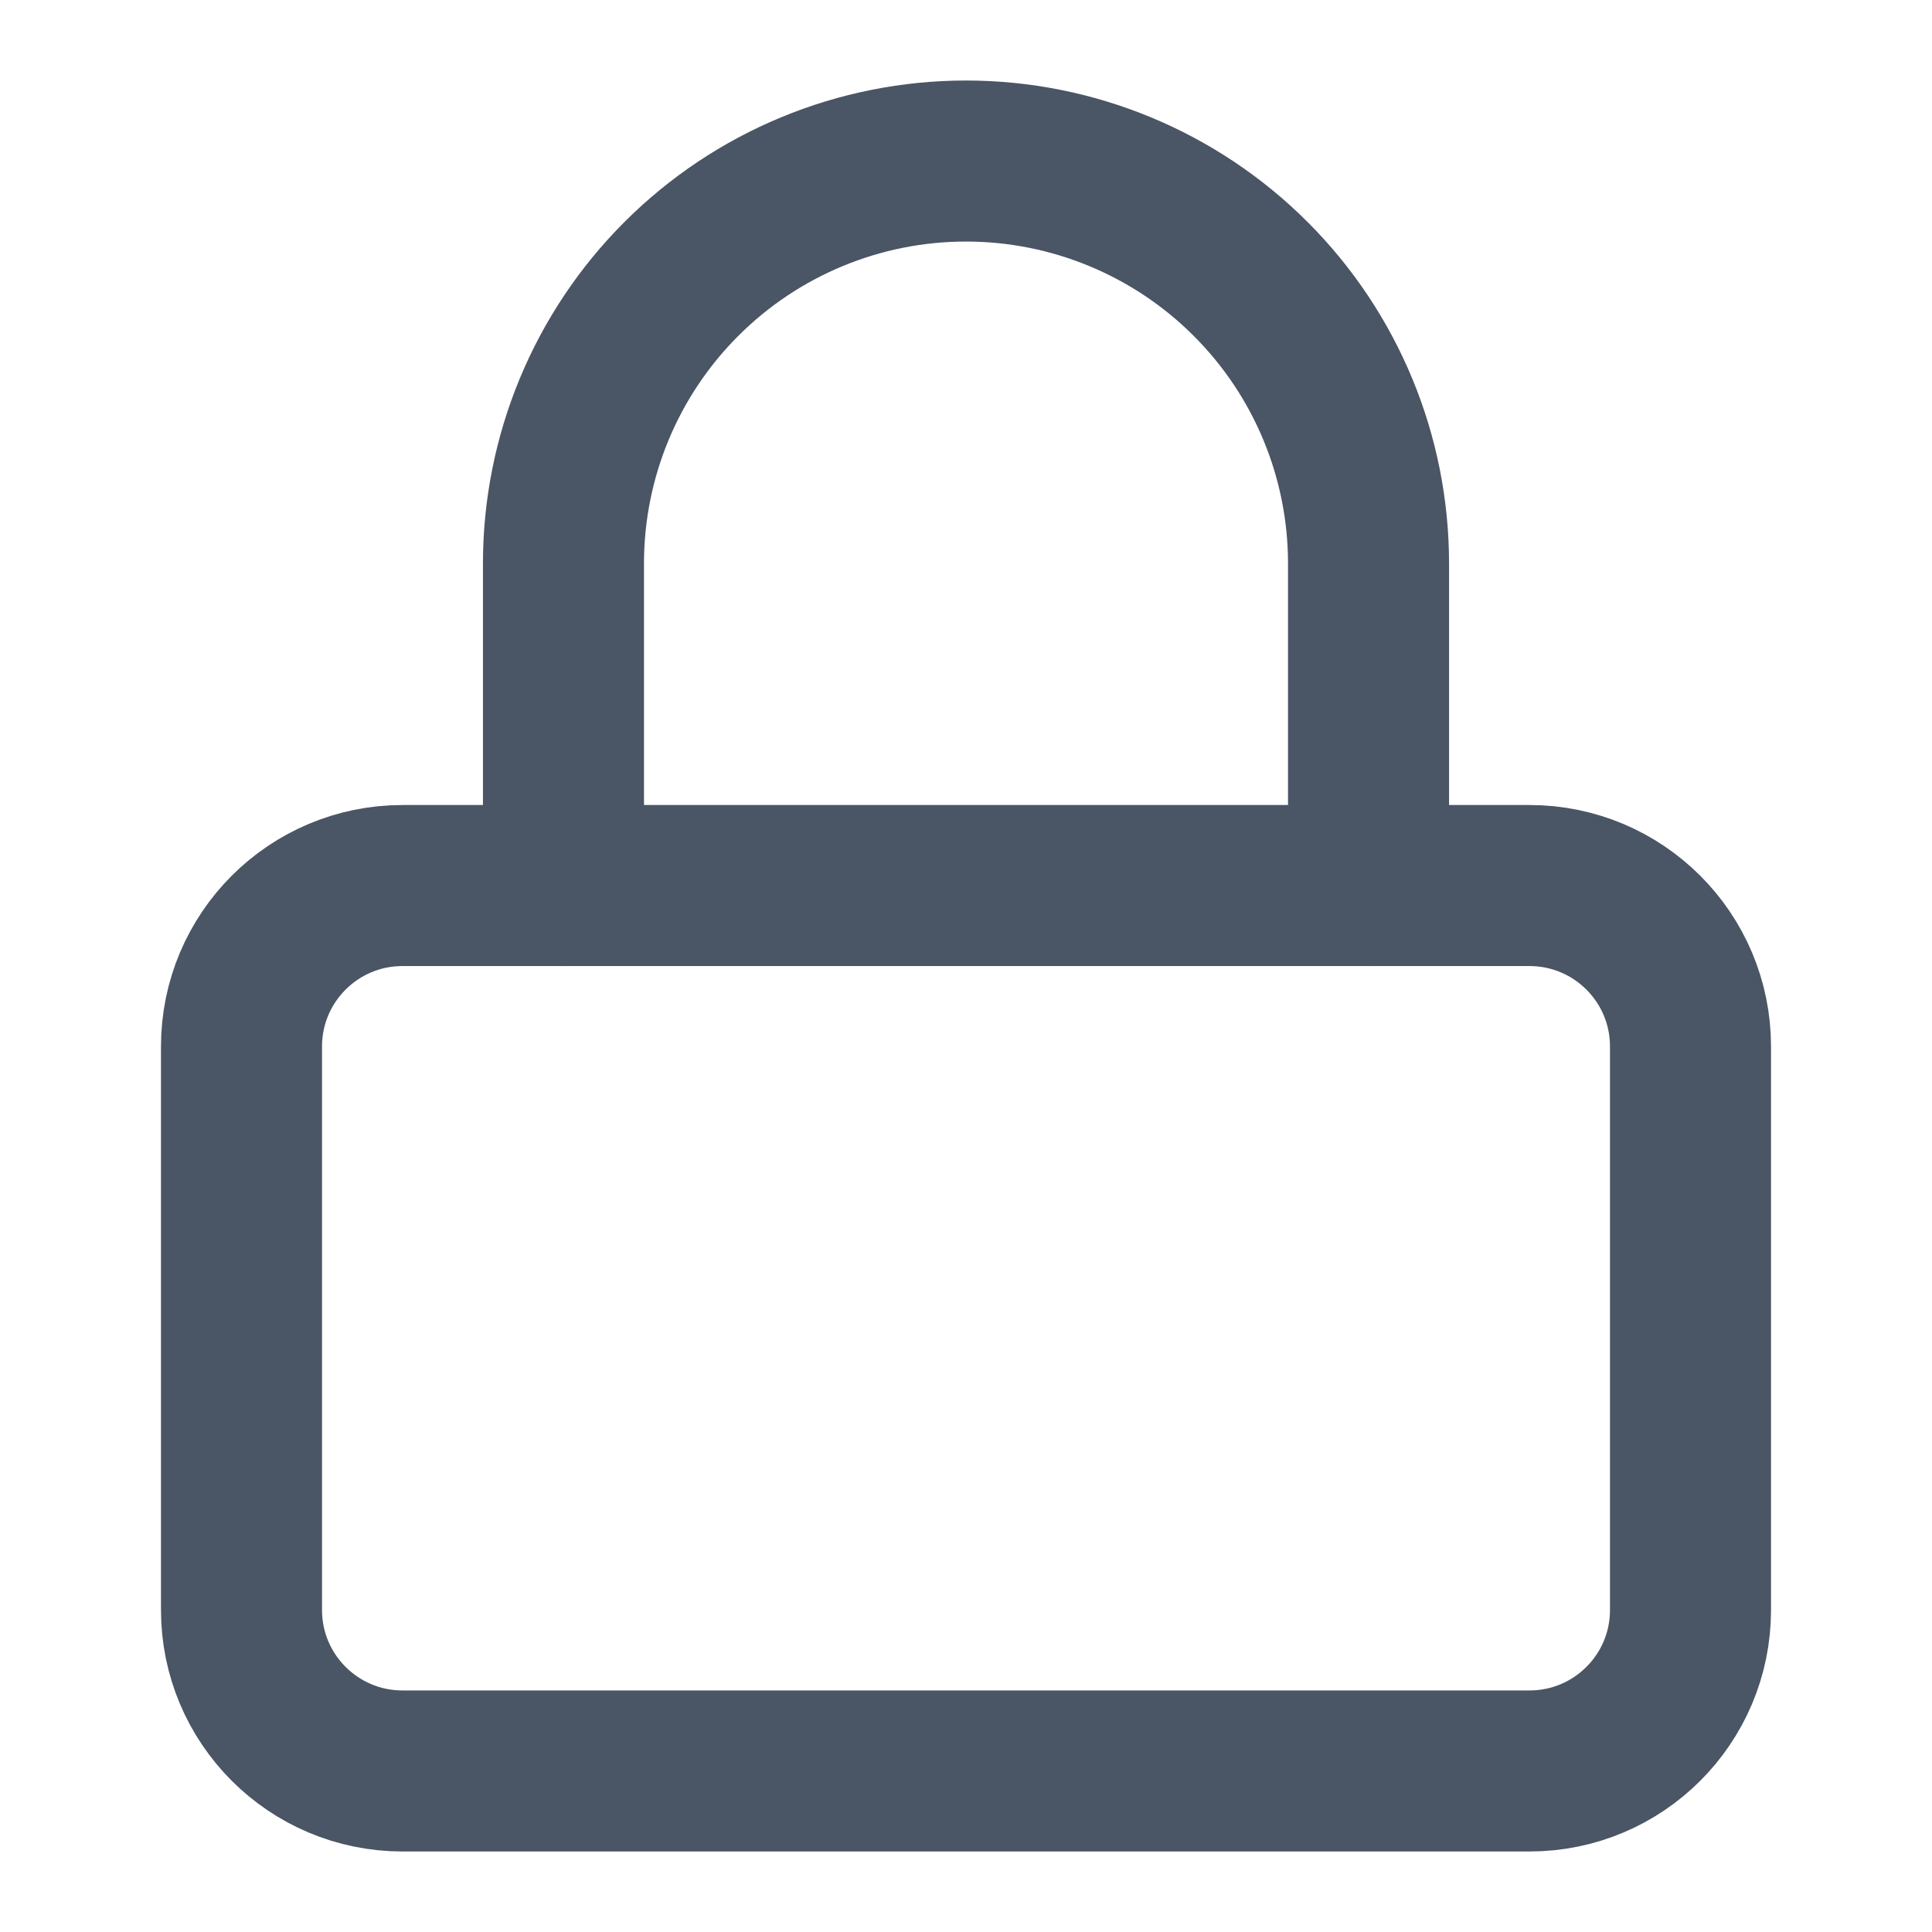
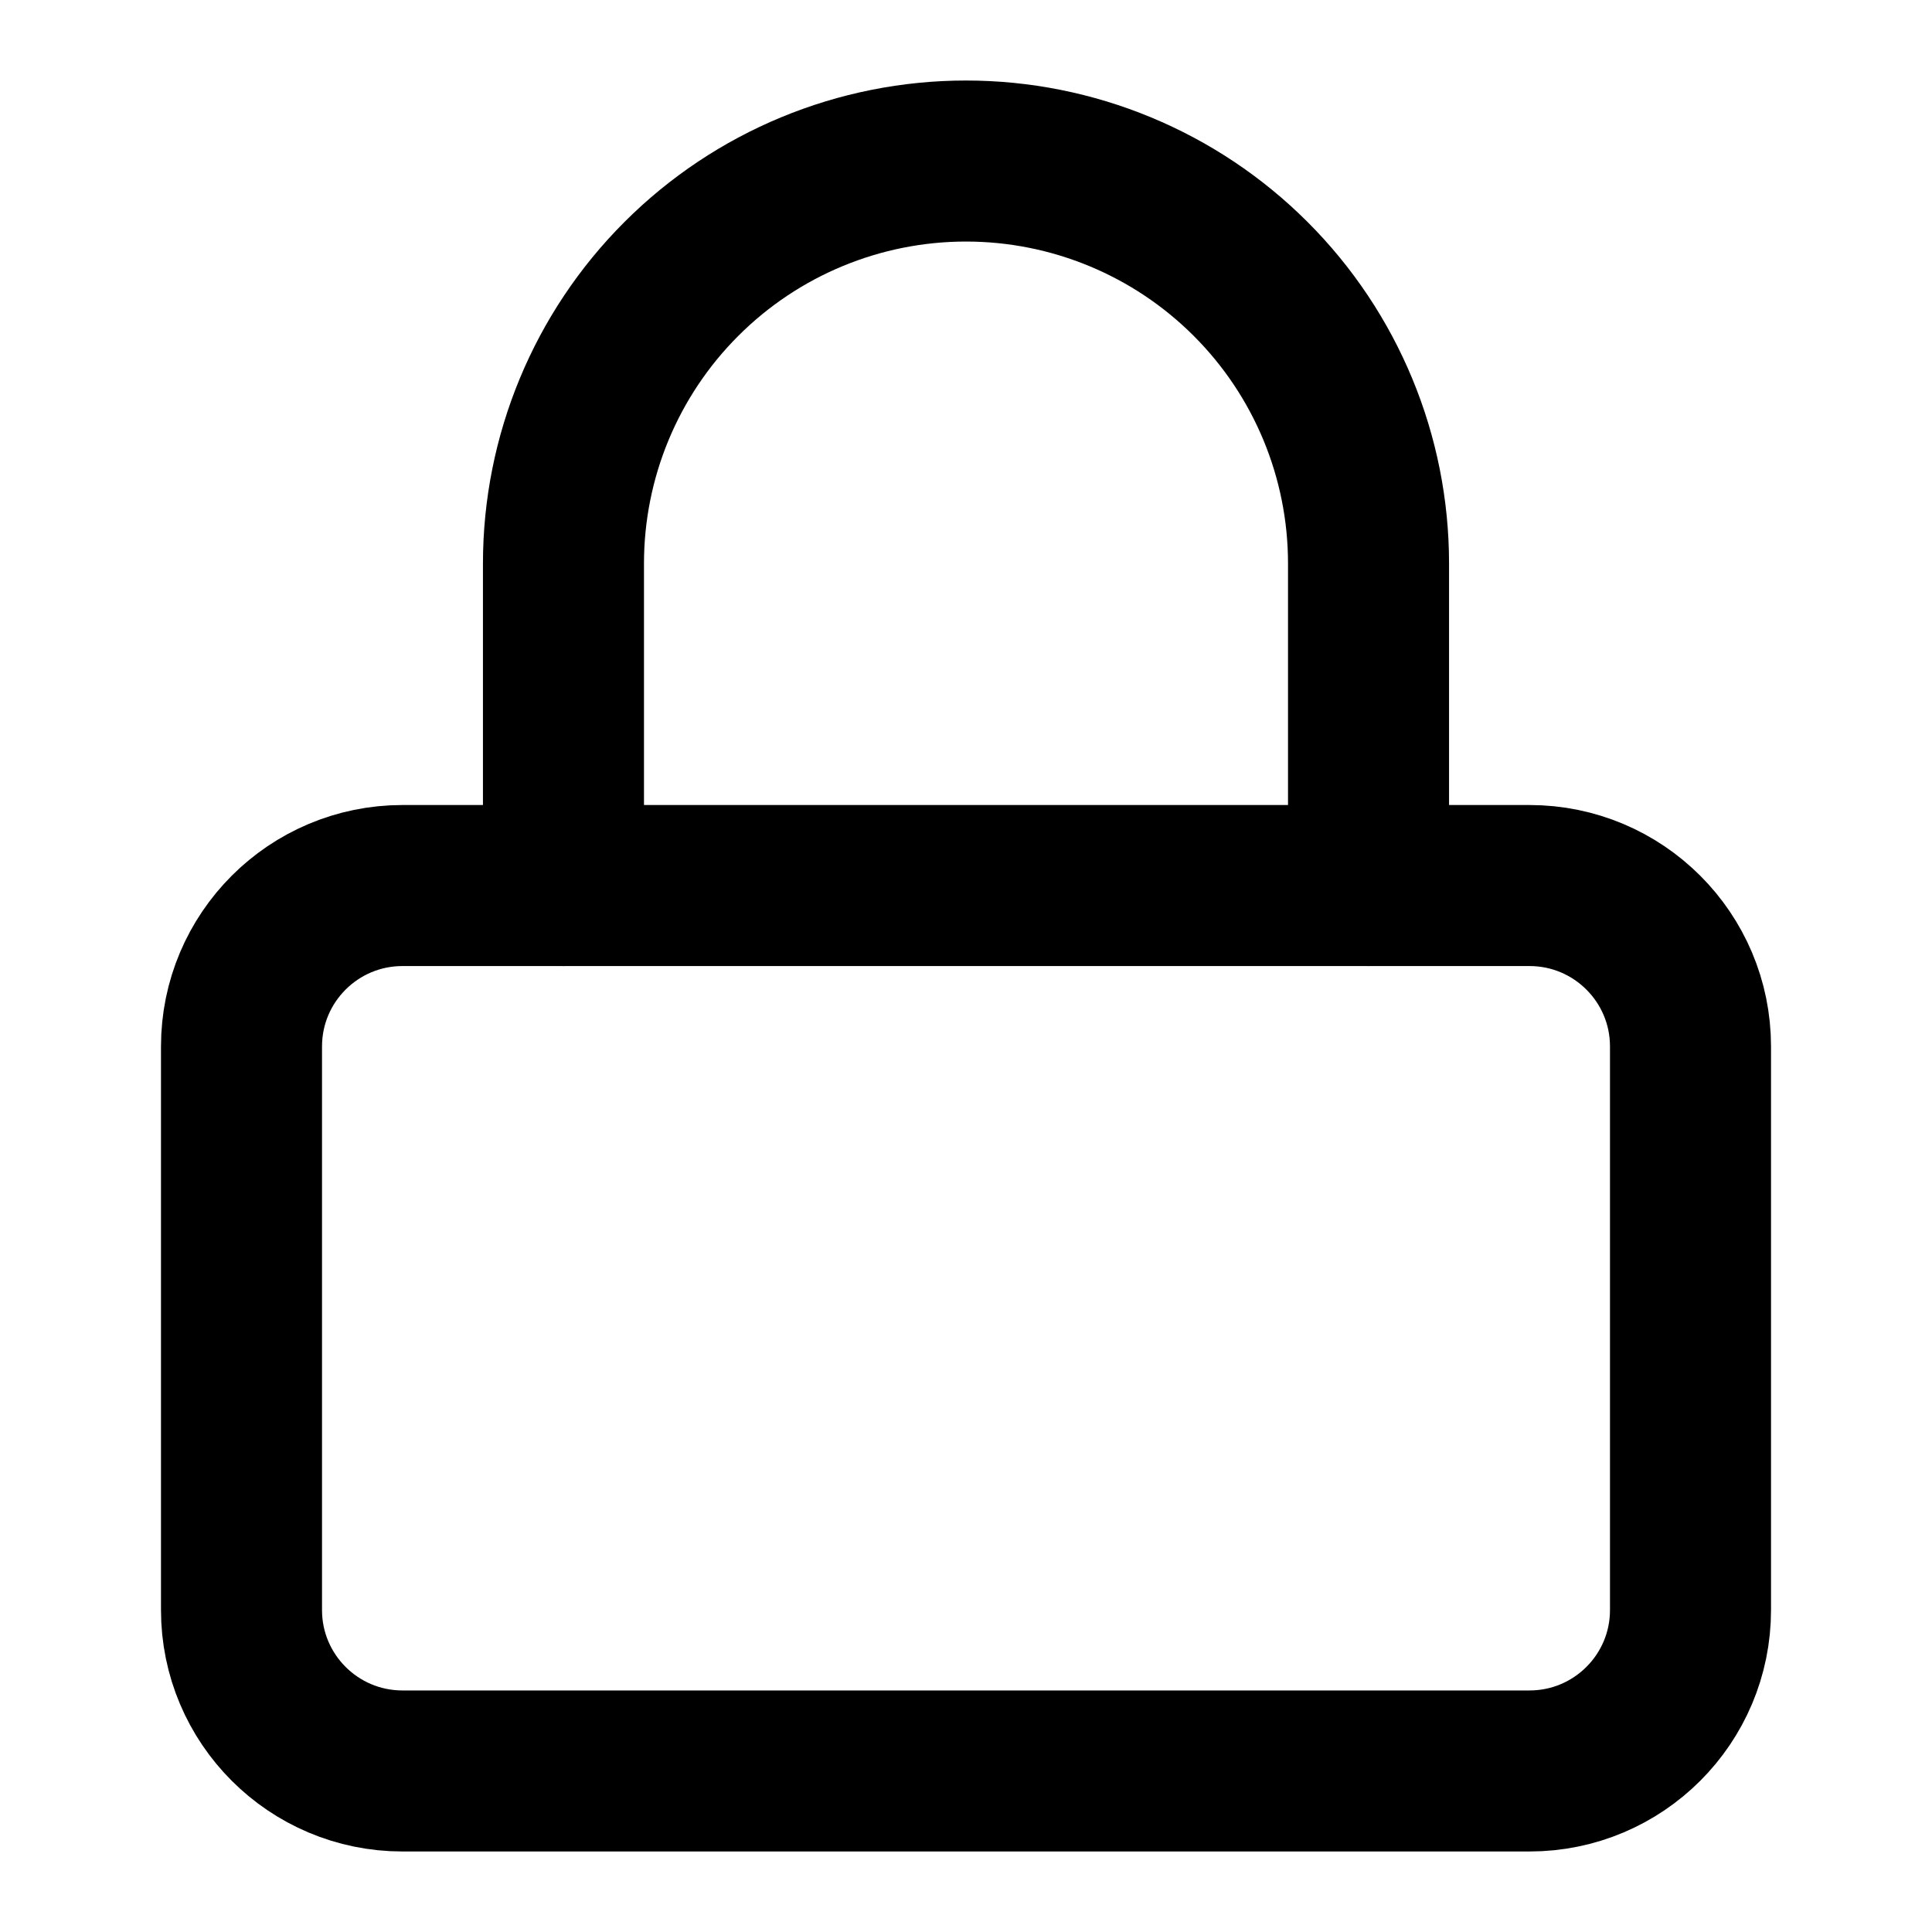
<svg xmlns="http://www.w3.org/2000/svg" width="20" height="20" viewBox="0 0 20 20" fill="none">
-   <path d="M15.833 9.167H4.167C3.246 9.167 2.5 9.913 2.5 10.833V16.667C2.5 17.587 3.246 18.333 4.167 18.333H15.833C16.754 18.333 17.5 17.587 17.5 16.667V10.833C17.5 9.913 16.754 9.167 15.833 9.167Z" stroke="#4A5565" stroke-width="1.667" stroke-linecap="round" stroke-linejoin="round" />
-   <path d="M5.833 9.167V5.833C5.833 4.728 6.272 3.668 7.054 2.887C7.835 2.106 8.895 1.667 10 1.667C11.105 1.667 12.165 2.106 12.946 2.887C13.728 3.668 14.167 4.728 14.167 5.833V9.167" stroke="#4A5565" stroke-width="1.667" stroke-linecap="round" stroke-linejoin="round" />
+   <path d="M15.833 9.167H4.167C3.246 9.167 2.5 9.913 2.5 10.833V16.667C2.5 17.587 3.246 18.333 4.167 18.333H15.833C16.754 18.333 17.5 17.587 17.5 16.667V10.833C17.5 9.913 16.754 9.167 15.833 9.167Z" stroke="currentColor" stroke-width="1.667" stroke-linecap="round" stroke-linejoin="round" />
+   <path d="M5.833 9.167V5.833C5.833 4.728 6.272 3.668 7.054 2.887C7.835 2.106 8.895 1.667 10 1.667C11.105 1.667 12.165 2.106 12.946 2.887C13.728 3.668 14.167 4.728 14.167 5.833V9.167" stroke="currentColor" stroke-width="1.667" stroke-linecap="round" stroke-linejoin="round" />
</svg>
